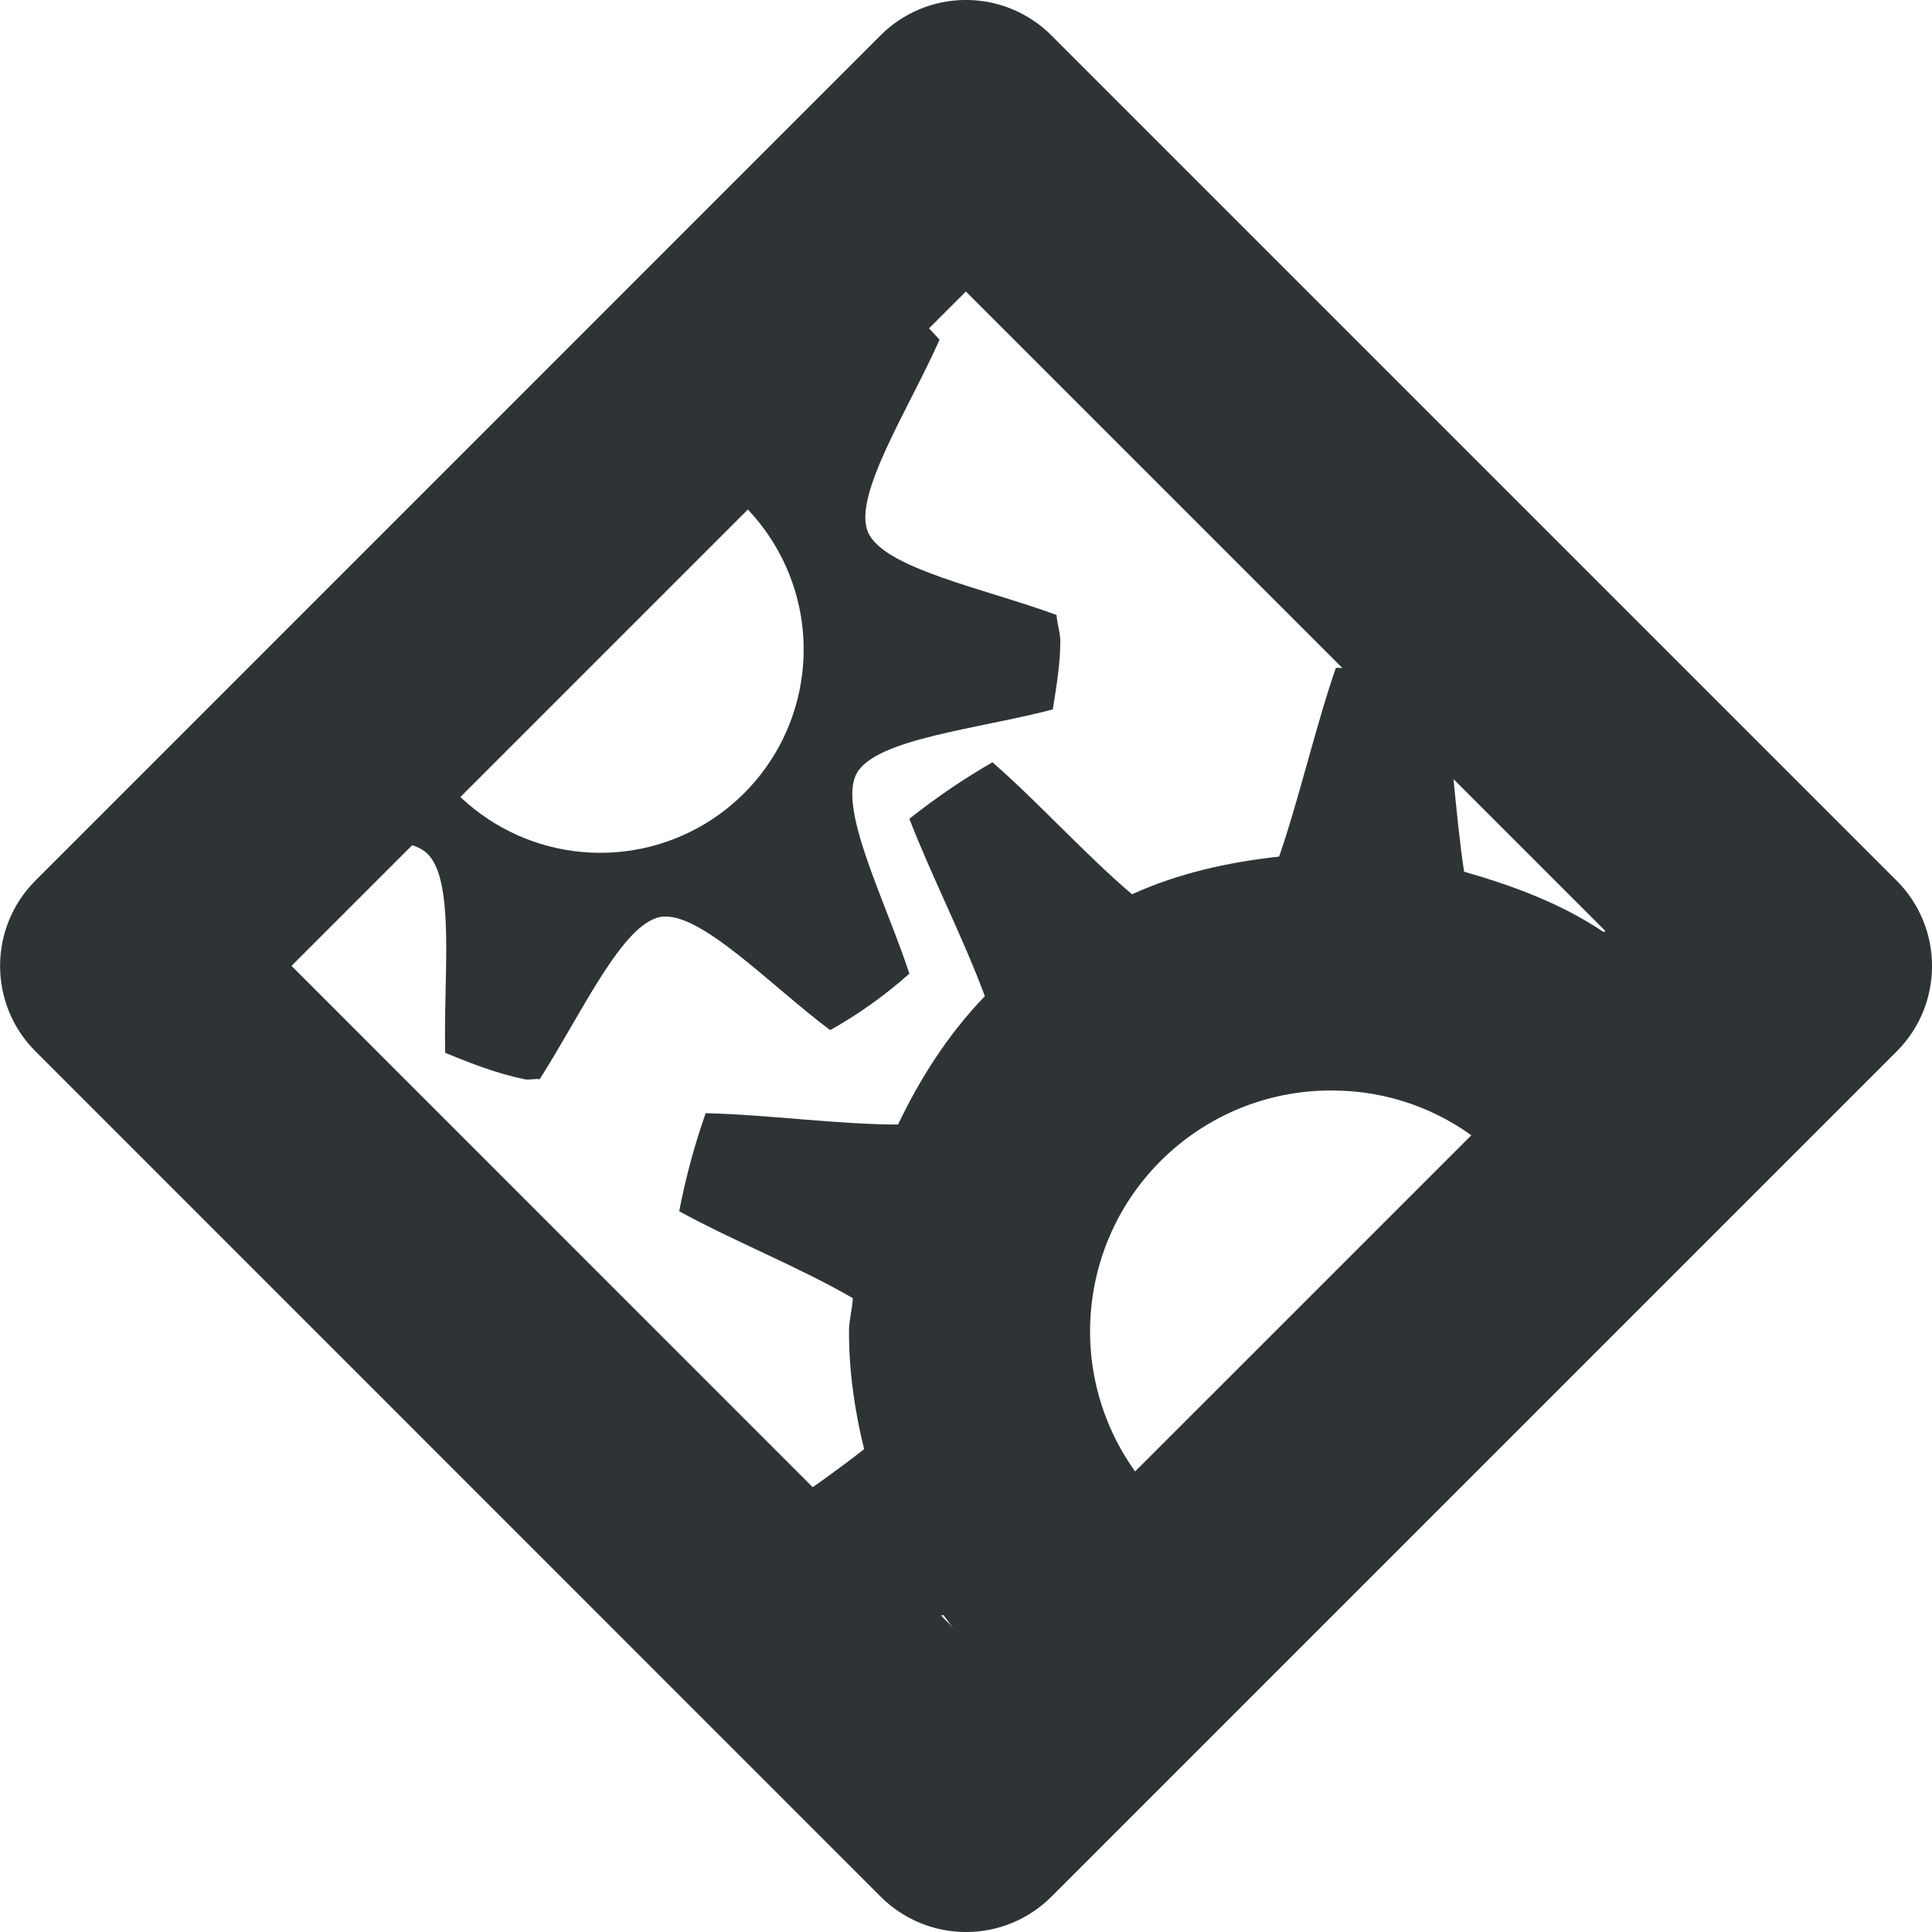
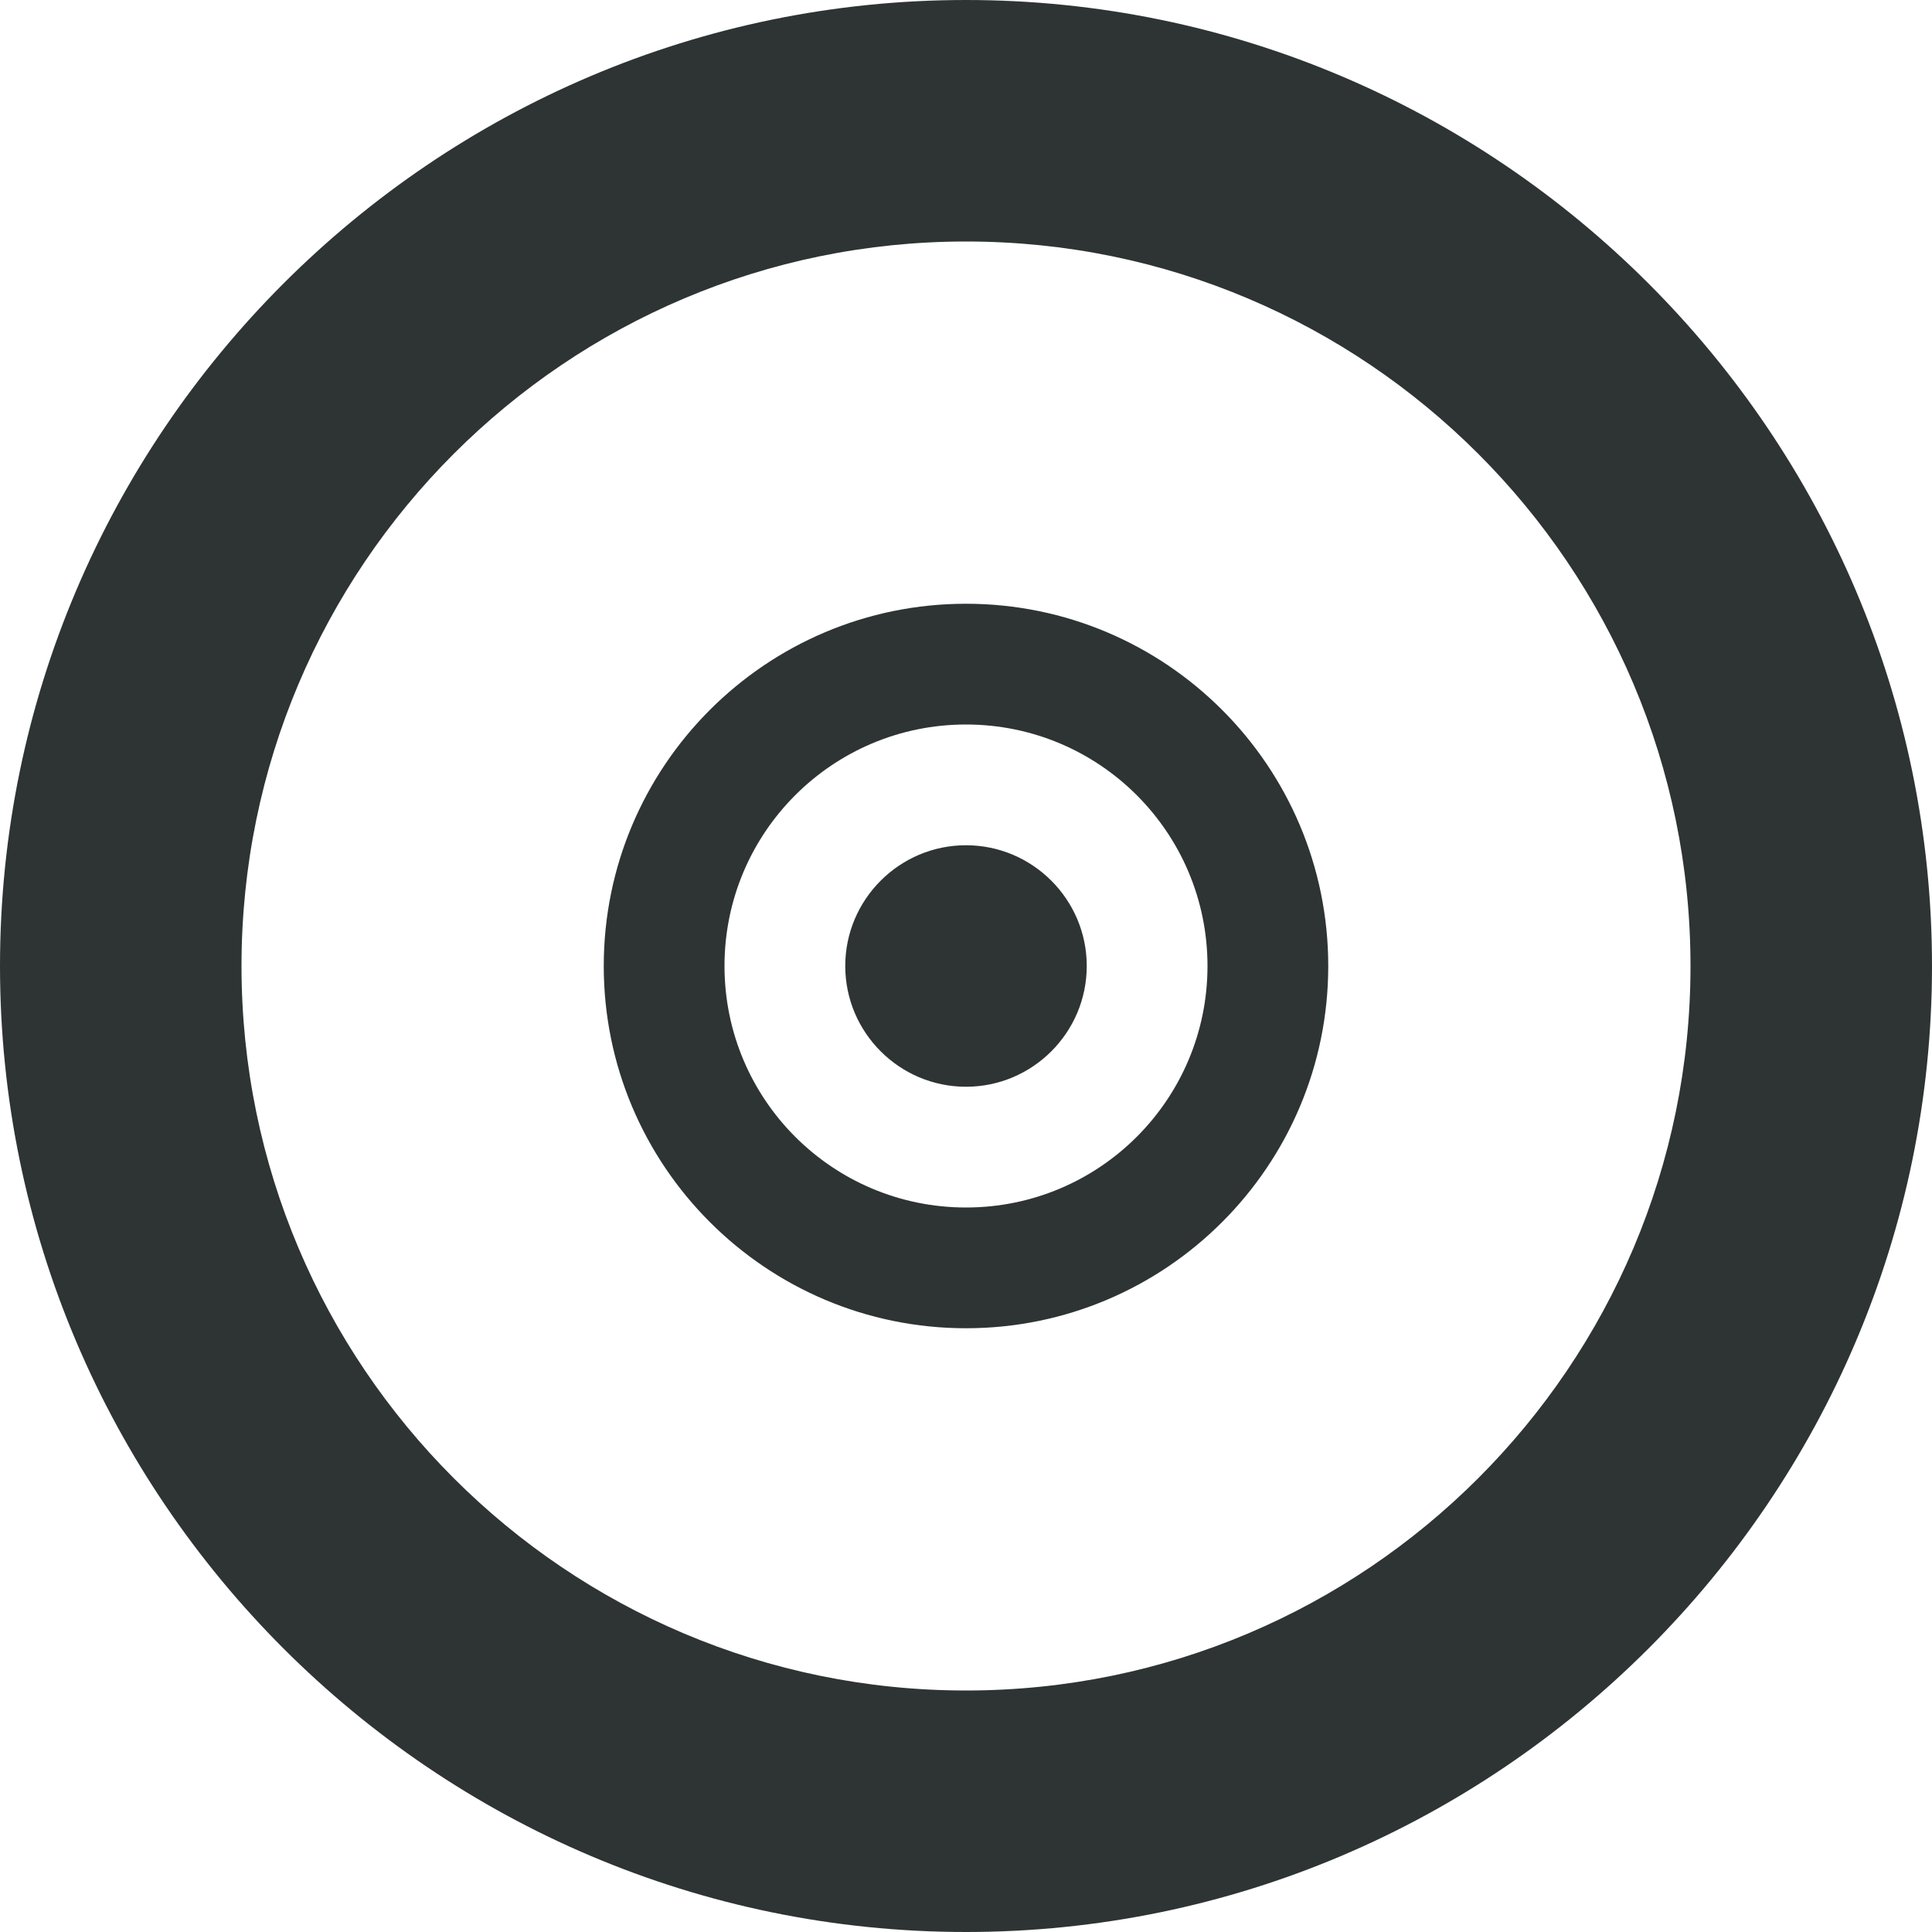
- <svg xmlns="http://www.w3.org/2000/svg" width="16" height="16">
-   <g color="#000" fill="#2e3436">
-     <path d="M7.188 2.281c-.094.056-.192.125-.29.19L5.566 3.803a1.684 1.684 0 11-2.17 2.17L2.332 7.037c.506-.069 1.017-.136 1.2.026.242.214.139 1.031.155 1.656.213.088.427.171.657.219.04.008.085-.007.125 0 .337-.525.683-1.288 1-1.344.322-.057.905.562 1.406.937a3.67 3.67 0 00.656-.468c-.195-.595-.594-1.369-.437-1.657.158-.29 1.019-.37 1.625-.531.028-.183.062-.371.062-.562 0-.075-.027-.146-.031-.22-.587-.217-1.435-.385-1.562-.687-.128-.302.34-1.021.593-1.593a3.722 3.722 0 00-.593-.532zm3.875 3.25c-.165.475-.305 1.086-.47 1.563-.43.047-.84.14-1.218.312-.38-.322-.787-.773-1.156-1.093a5.562 5.562 0 00-.688.468c.177.46.453 1.001.625 1.469-.298.309-.531.67-.719 1.063-.494 0-1.102-.084-1.593-.094a5.68 5.68 0 00-.219.812c.435.24 1.006.468 1.438.72-.006.093-.032.185-.032.28 0 .333.049.66.125.97-.382.304-.898.63-1.28.937.015.044.04.083.058.127l.613.613c.417-.1.868-.223 1.266-.303.248.343.532.626.875.875-.027.135-.068.283-.104.428.174-.063.34-.155.482-.297l1.432-1.432a1.994 1.994 0 01.533-3.918c.919 0 1.684.623 1.918 1.467l1.338-1.338c.06-.06.11-.124.156-.191-.035-.062-.06-.13-.1-.188.096-.152.205-.31.315-.47.017-.348-.1-.7-.37-.971l-.177-.176c-.28.192-.561.387-.83.555-.345-.233-.746-.383-1.156-.5-.077-.507-.107-1.132-.187-1.625a5.44 5.44 0 00-.875-.063zm-9.247.608c-.087.068-.173.138-.254.205l.014.035z" style="marker:none" overflow="visible" />
-     <path d="M8.707.293a1 1 0 00-1.415 0l-6.999 7a1 1 0 000 1.413l7 7.001a1 1 0 001.415 0l7-7a1 1 0 000-1.413zm-.708 2.121l5.587 5.587L8 13.586 2.414 7.999z" style="line-height:normal;font-variant-ligatures:normal;font-variant-position:normal;font-variant-caps:normal;font-variant-numeric:normal;font-variant-alternates:normal;font-feature-settings:normal;text-indent:0;text-align:start;text-decoration-line:none;text-decoration-style:solid;text-decoration-color:#000;text-transform:none;text-orientation:mixed;shape-padding:0;isolation:auto;mix-blend-mode:normal;marker:none" font-weight="400" font-family="sans-serif" overflow="visible" />
-   </g>
+ <svg xmlns="http://www.w3.org/2000/svg" height="16px" viewBox="0 0 16 16" width="16px">
+   <path d="m 8 0 c -4.406 0 -8 3.594 -8 8 s 3.594 8 8 8 s 8 -3.594 8 -8 s -3.594 -8 -8 -8 z m 0 2 c 3.312 0 6 2.688 6 6 s -2.688 6 -6 6 s -6 -2.688 -6 -6 s 2.688 -6 6 -6 z m 0 3 c -1.656 0 -3 1.344 -3 3 s 1.344 3 3 3 s 3 -1.344 3 -3 s -1.344 -3 -3 -3 z m 0 1 c 1.105 0 2 0.895 2 2 s -0.895 2 -2 2 s -2 -0.895 -2 -2 s 0.895 -2 2 -2 z m 0 1 c -0.551 0 -1 0.449 -1 1 s 0.449 1 1 1 s 1 -0.449 1 -1 s -0.449 -1 -1 -1 z m 0 0" fill="#2e3434" />
</svg>
